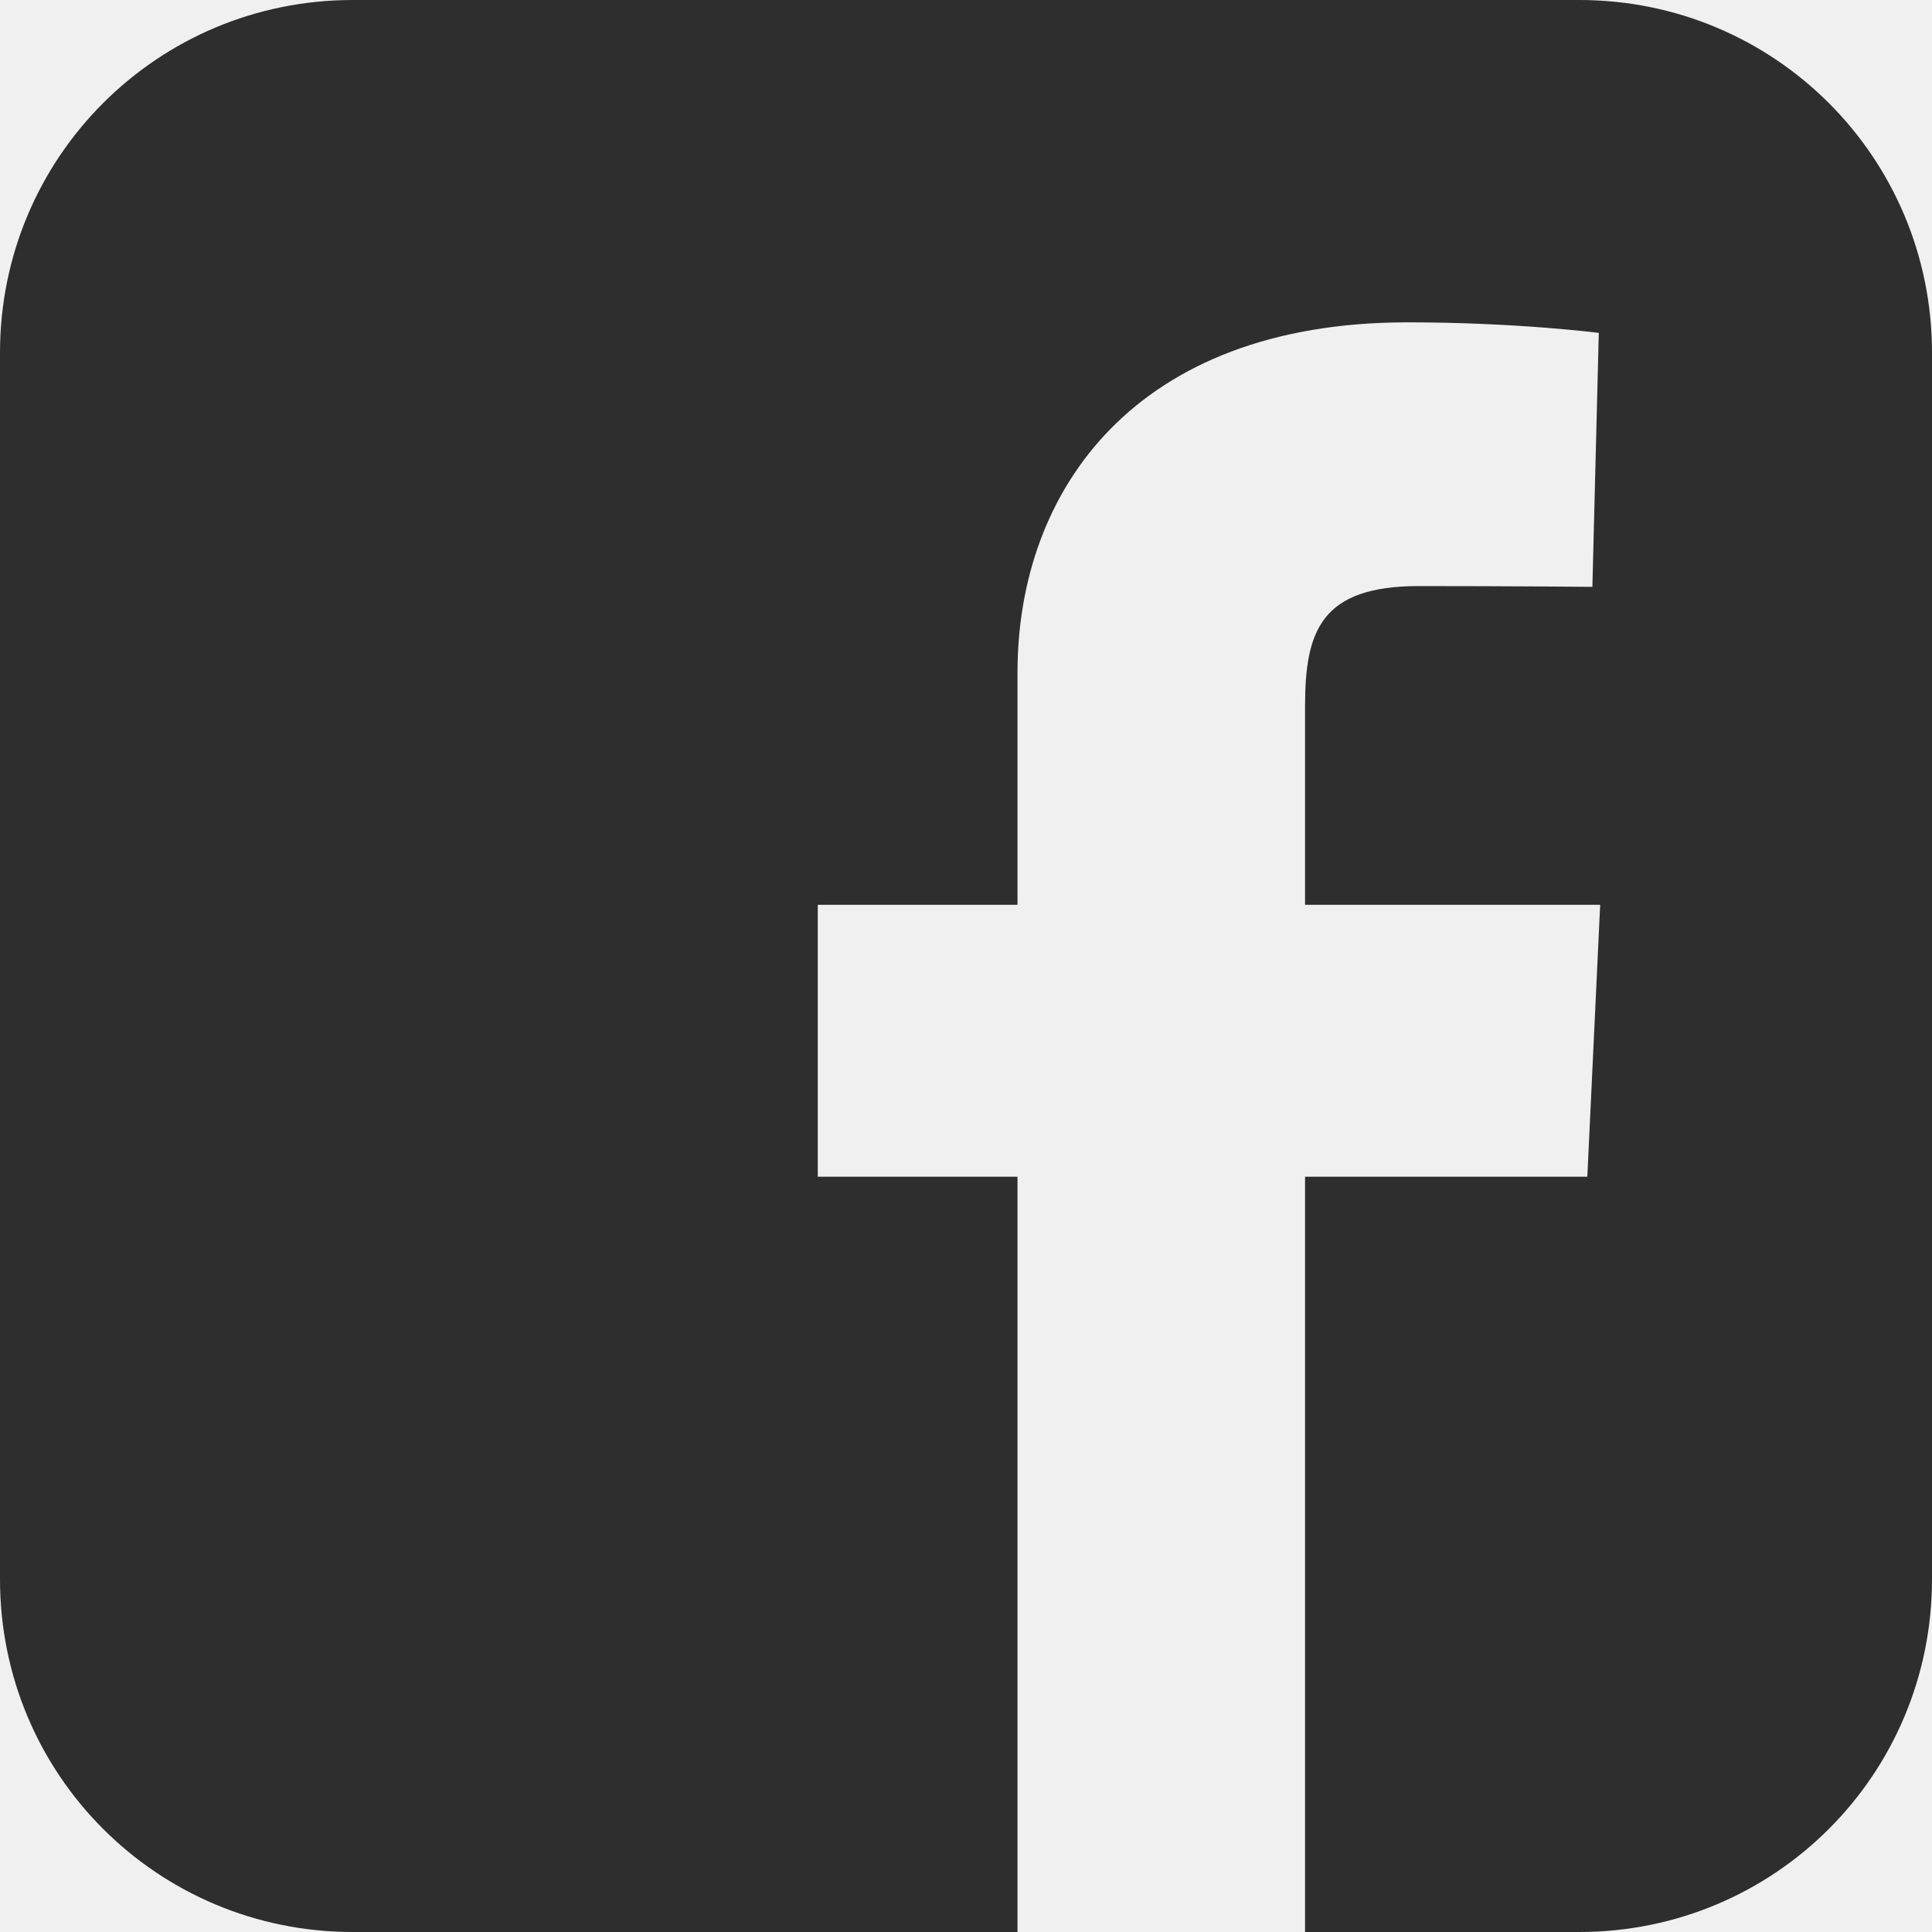
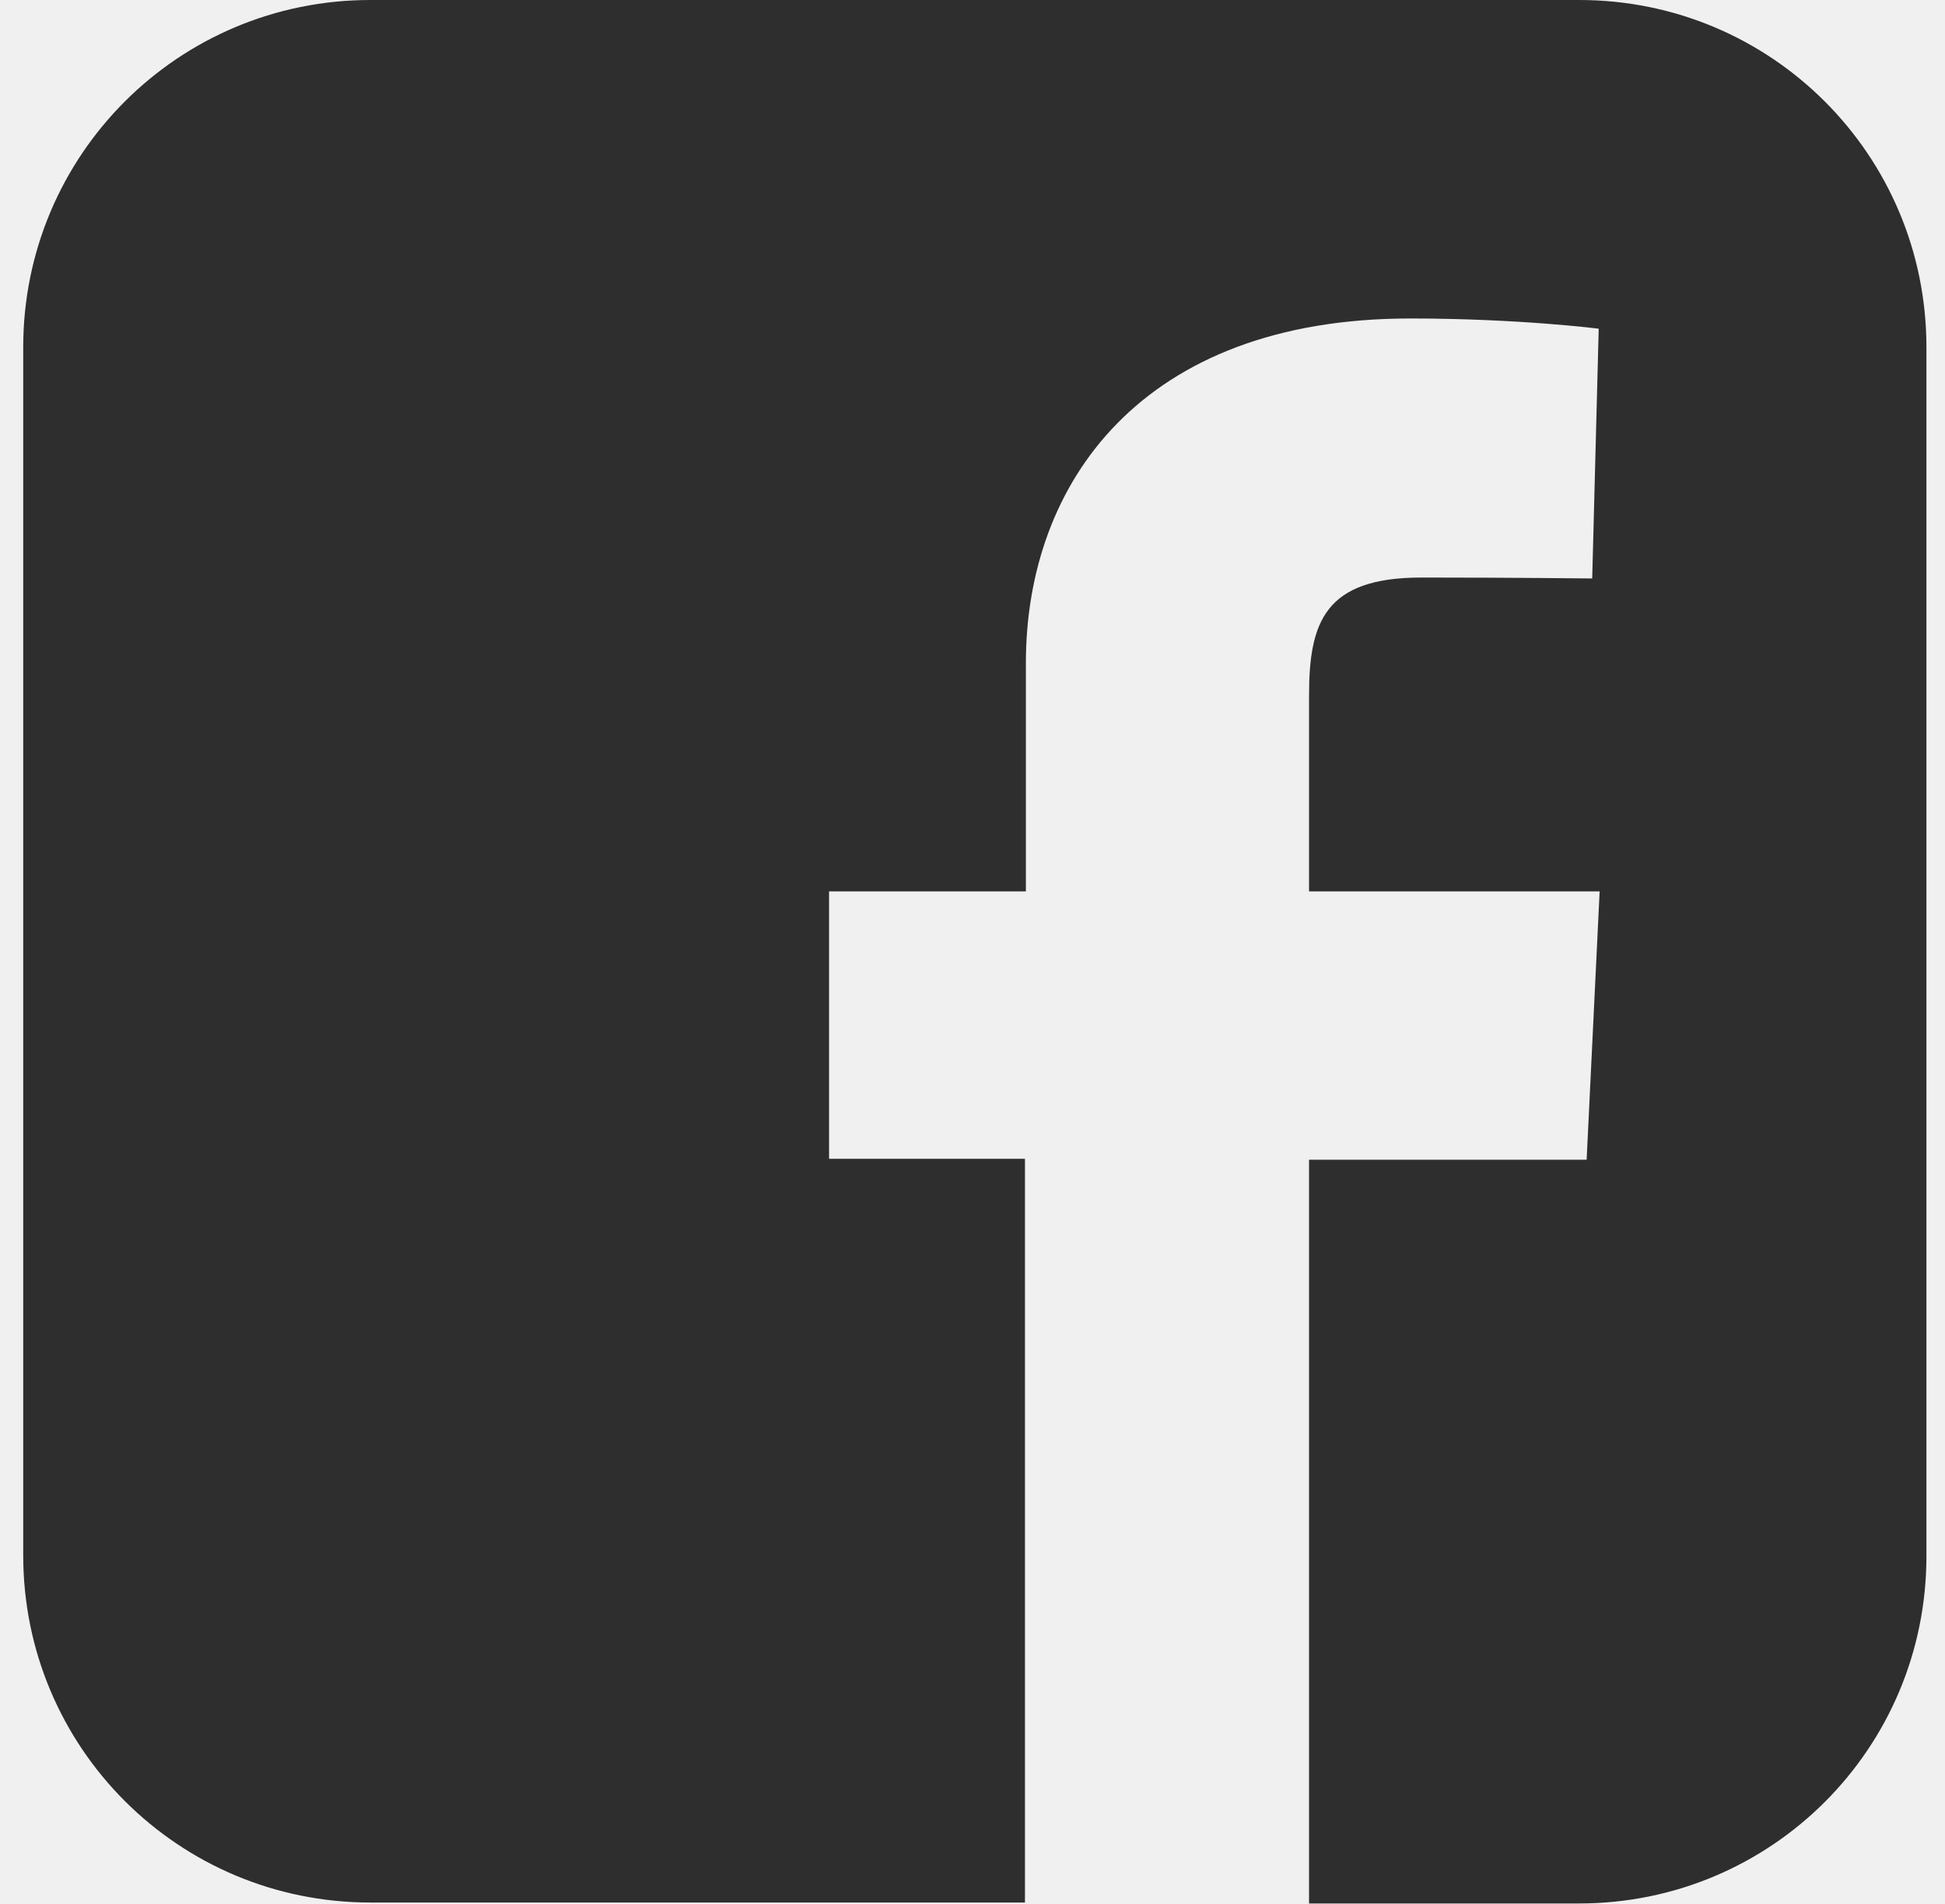
- <svg xmlns="http://www.w3.org/2000/svg" width="205" height="205" viewBox="0 0 205 205" fill="none">
-   <g clip-path="url(#clip0_313_936)">
-     <path d="M37.432 0C16.696 0 0 16.696 0 37.432V167.568C0 188.304 16.696 205 37.432 205H107.965V124.858H86.773V96.004H107.965V71.353C107.965 51.986 120.486 34.203 149.33 34.203C161.008 34.203 169.644 35.324 169.644 35.324L168.965 62.269C168.965 62.269 160.157 62.186 150.547 62.186C140.145 62.186 138.477 66.978 138.477 74.934V96.004H169.791L168.427 124.858H138.477V205H167.568C188.304 205 205 188.304 205 167.569V37.432C205 16.696 188.304 0 167.568 0H37.432L37.432 0Z" fill="#2E2E2E" />
+ <svg xmlns="http://www.w3.org/2000/svg" xmlns:xlink="http://www.w3.org/1999/xlink" version="1.1" id="Layer_1" x="0px" y="0px" viewBox="0 0 209.5 205" style="enable-background:new 0 0 209.5 205;" xml:space="preserve">
+   <style type="text/css">
+ 	.st0{clip-path:url(#SVGID_00000163051345322250605200000016121683782830657674_);}
+ 	.st1{fill:#2E2E2E;}
+ </style>
+   <g>
+     <defs>
+       <rect id="SVGID_1_" x="2.5" width="205" height="205" />
+     </defs>
+     <clipPath id="SVGID_00000131369339293188546500000016015165865357343631_">
+       <use xlink:href="#SVGID_1_" style="overflow:visible;" />
+     </clipPath>
+     <g style="clip-path:url(#SVGID_00000131369339293188546500000016015165865357343631_);">
+       <path class="st1" d="M39.9,0C19.2,0,2.5,16.7,2.5,37.4v130.1c0,20.7,16.7,37.4,37.4,37.4h70.5v-80.1H89.3V96h21.2V71.4    c0-19.4,12.5-37.1,41.4-37.1c11.7,0,20.3,1.1,20.3,1.1l-0.7,26.9c0,0-8.8-0.1-18.4-0.1c-10.4,0-12.1,4.8-12.1,12.7V96h31.3    l-1.4,28.9H141V205h29.1c20.7,0,37.4-16.7,37.4-37.4V37.4c0-20.7-16.7-37.4-37.4-37.4L39.9,0L39.9,0z" />
+     </g>
  </g>
-   <defs>
-     <clipPath id="clip0_313_936">
-       <rect width="205" height="205" fill="white" />
-     </clipPath>
-   </defs>
</svg>
